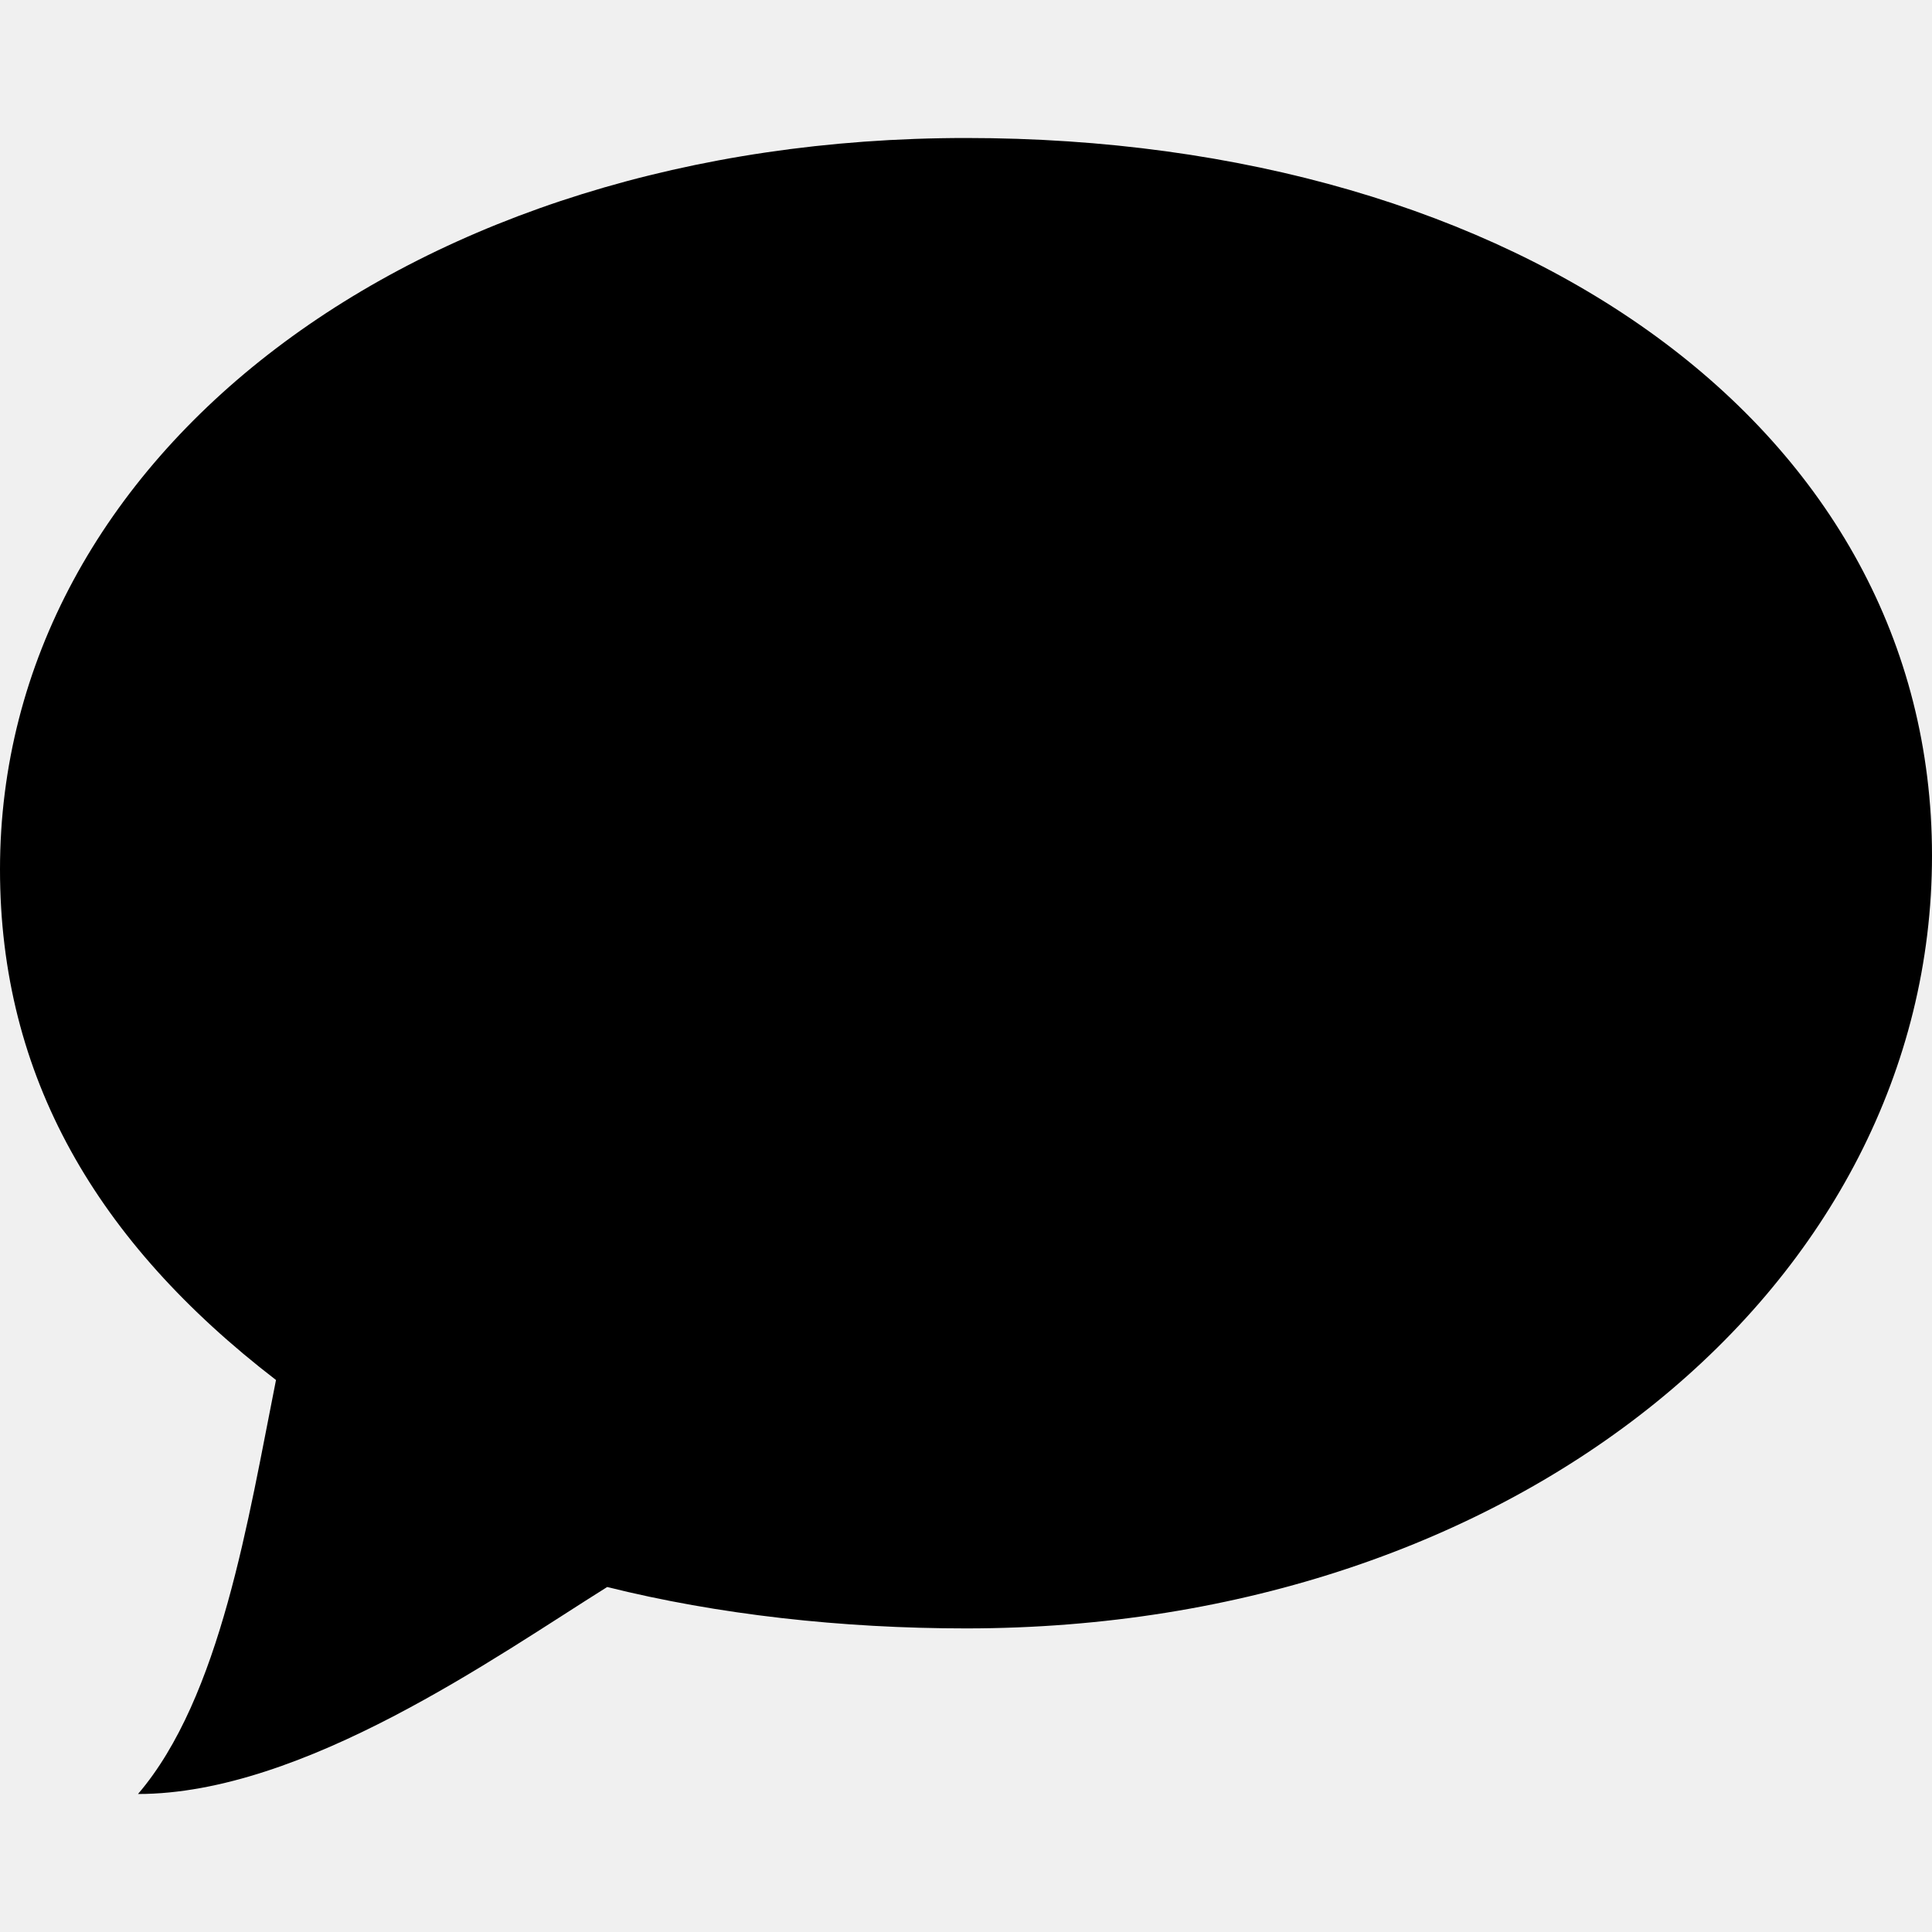
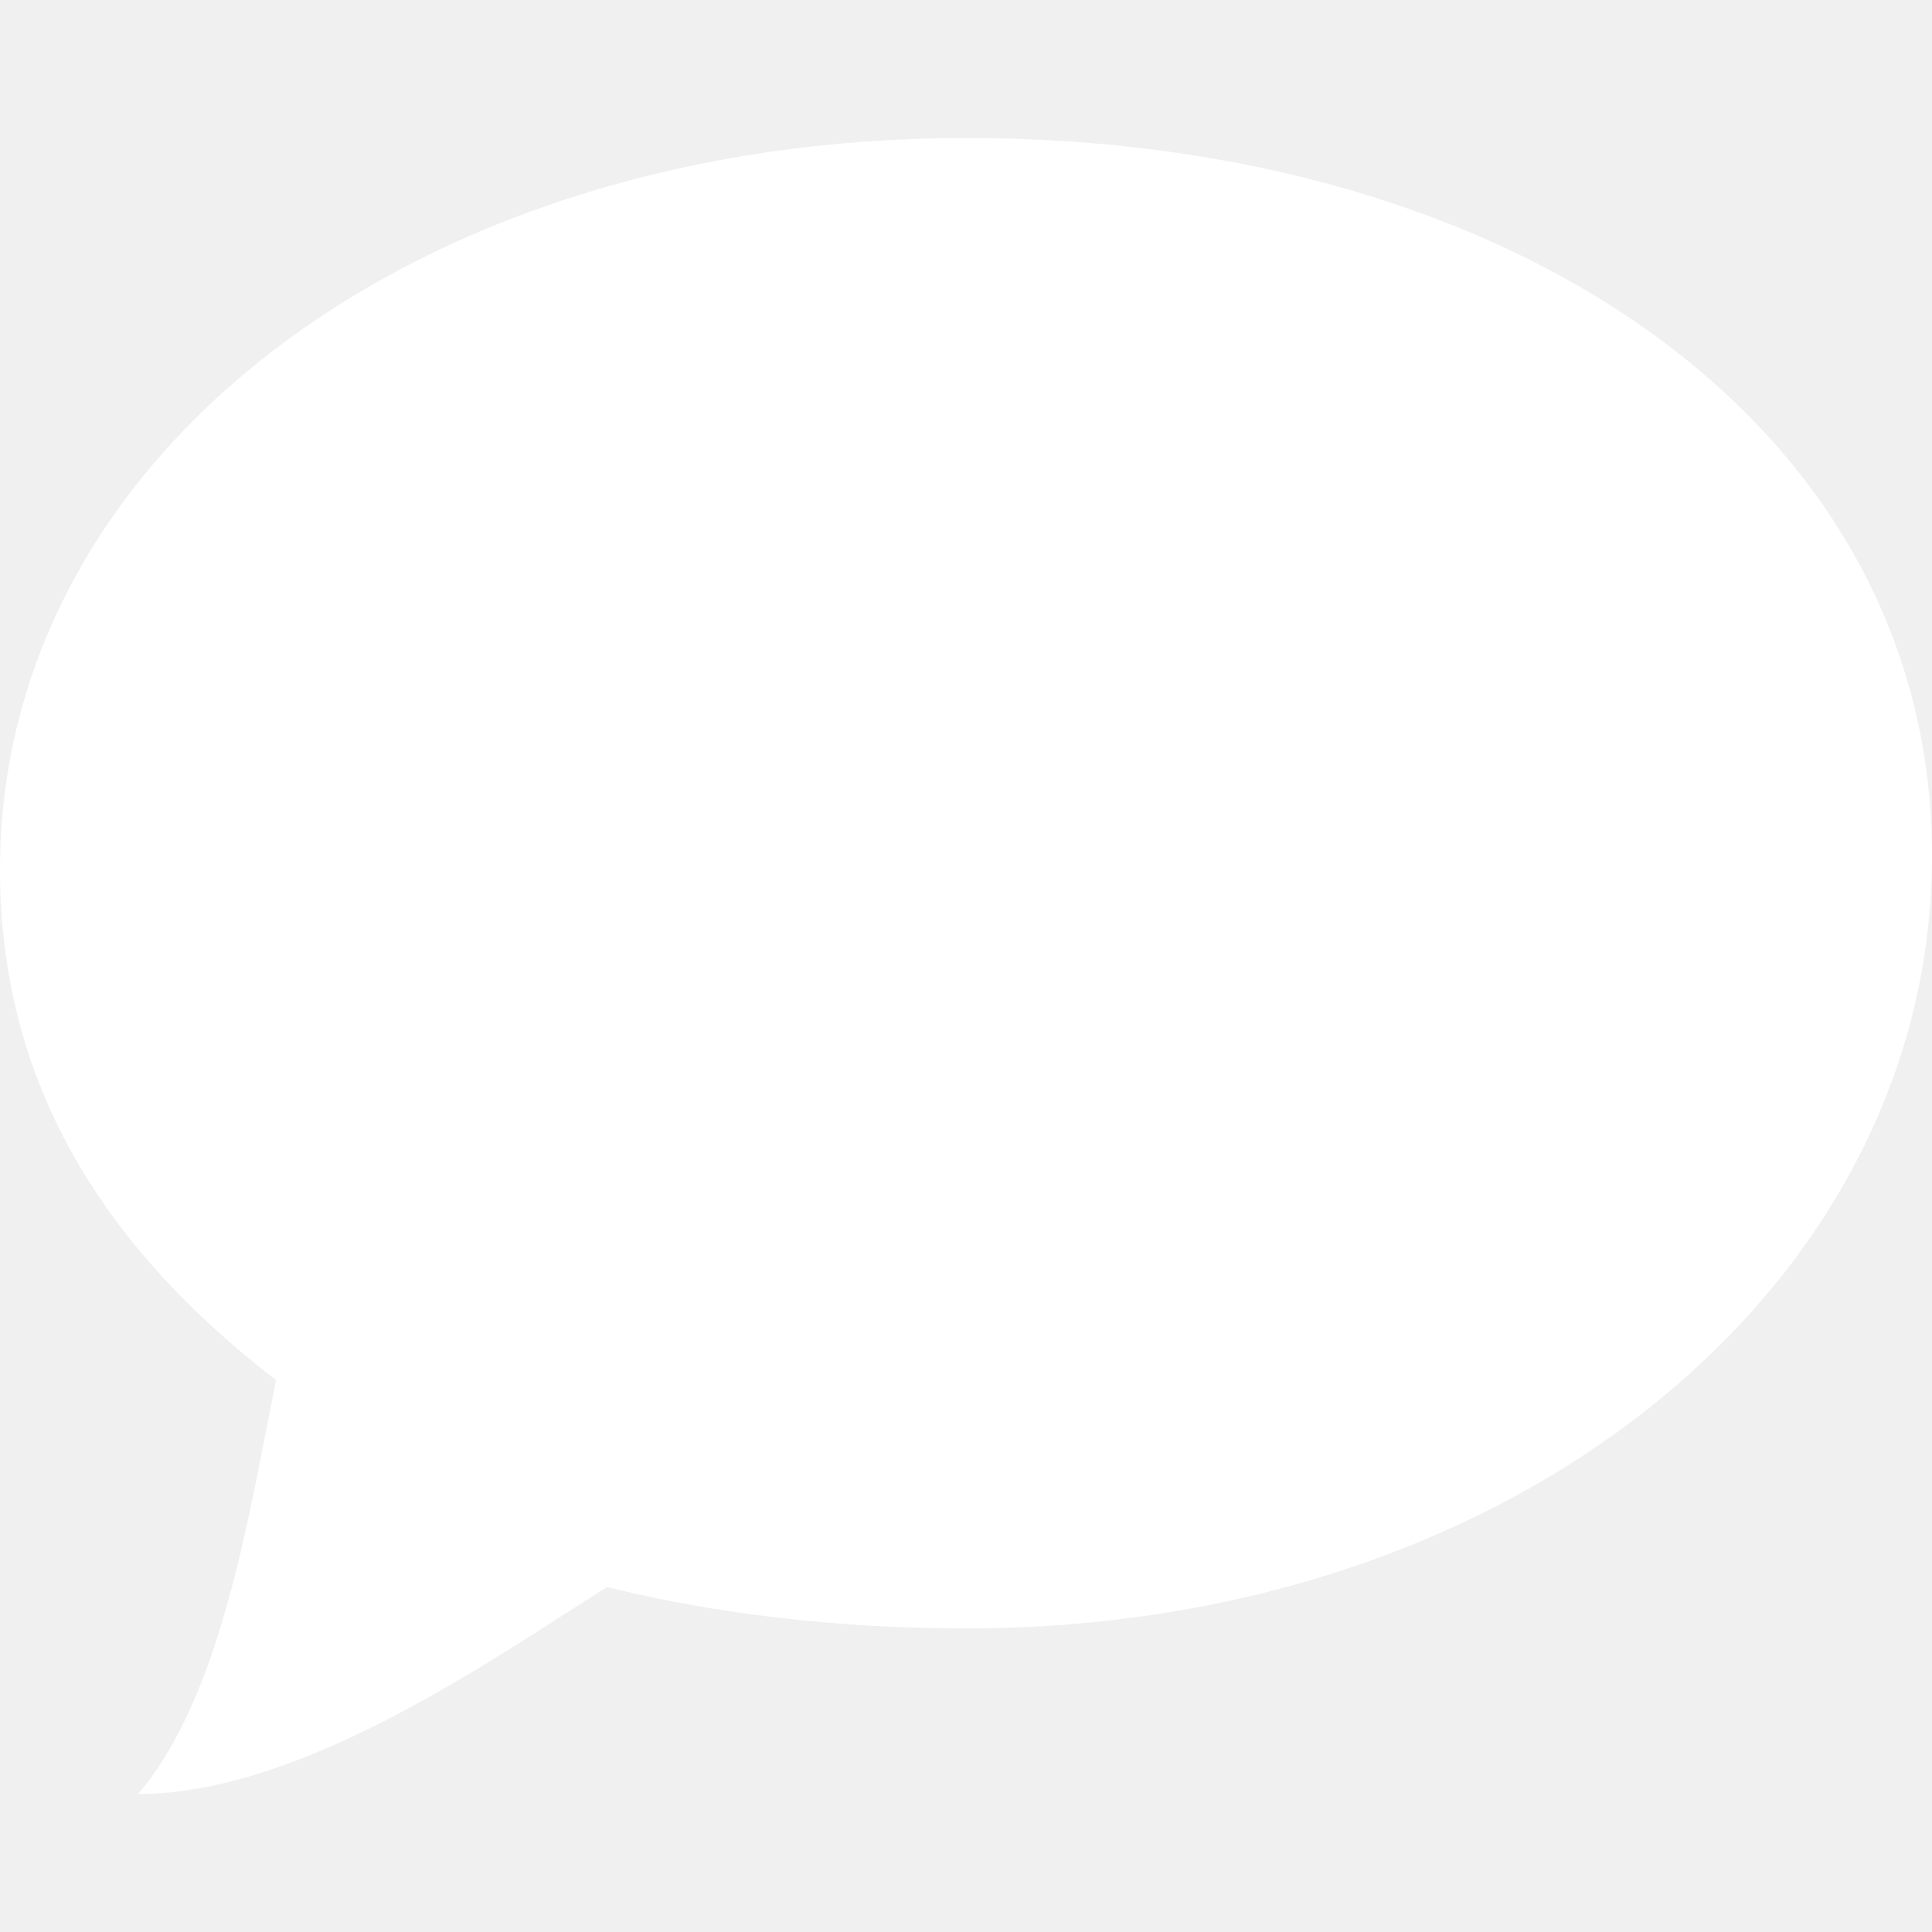
<svg xmlns="http://www.w3.org/2000/svg" id="speech" viewBox="0 0 14 14">
-   <path d="M7 1C3 1 0 3.3 0 6.3 0 7.8.7 9 2 10c-.2 1-.4 2.3-1 3 1.2 0 2.6-1 3.4-1.5.8.2 1.7.3 2.6.3 4 0 7-2.5 7-5.6S11 1 7 1z" />
+   <path style="fill:#fff;" d="M7 1C3 1 0 3.3 0 6.3 0 7.8.7 9 2 10c-.2 1-.4 2.3-1 3 1.2 0 2.6-1 3.4-1.5.8.2 1.7.3 2.6.3 4 0 7-2.5 7-5.6S11 1 7 1z" />
</svg>
